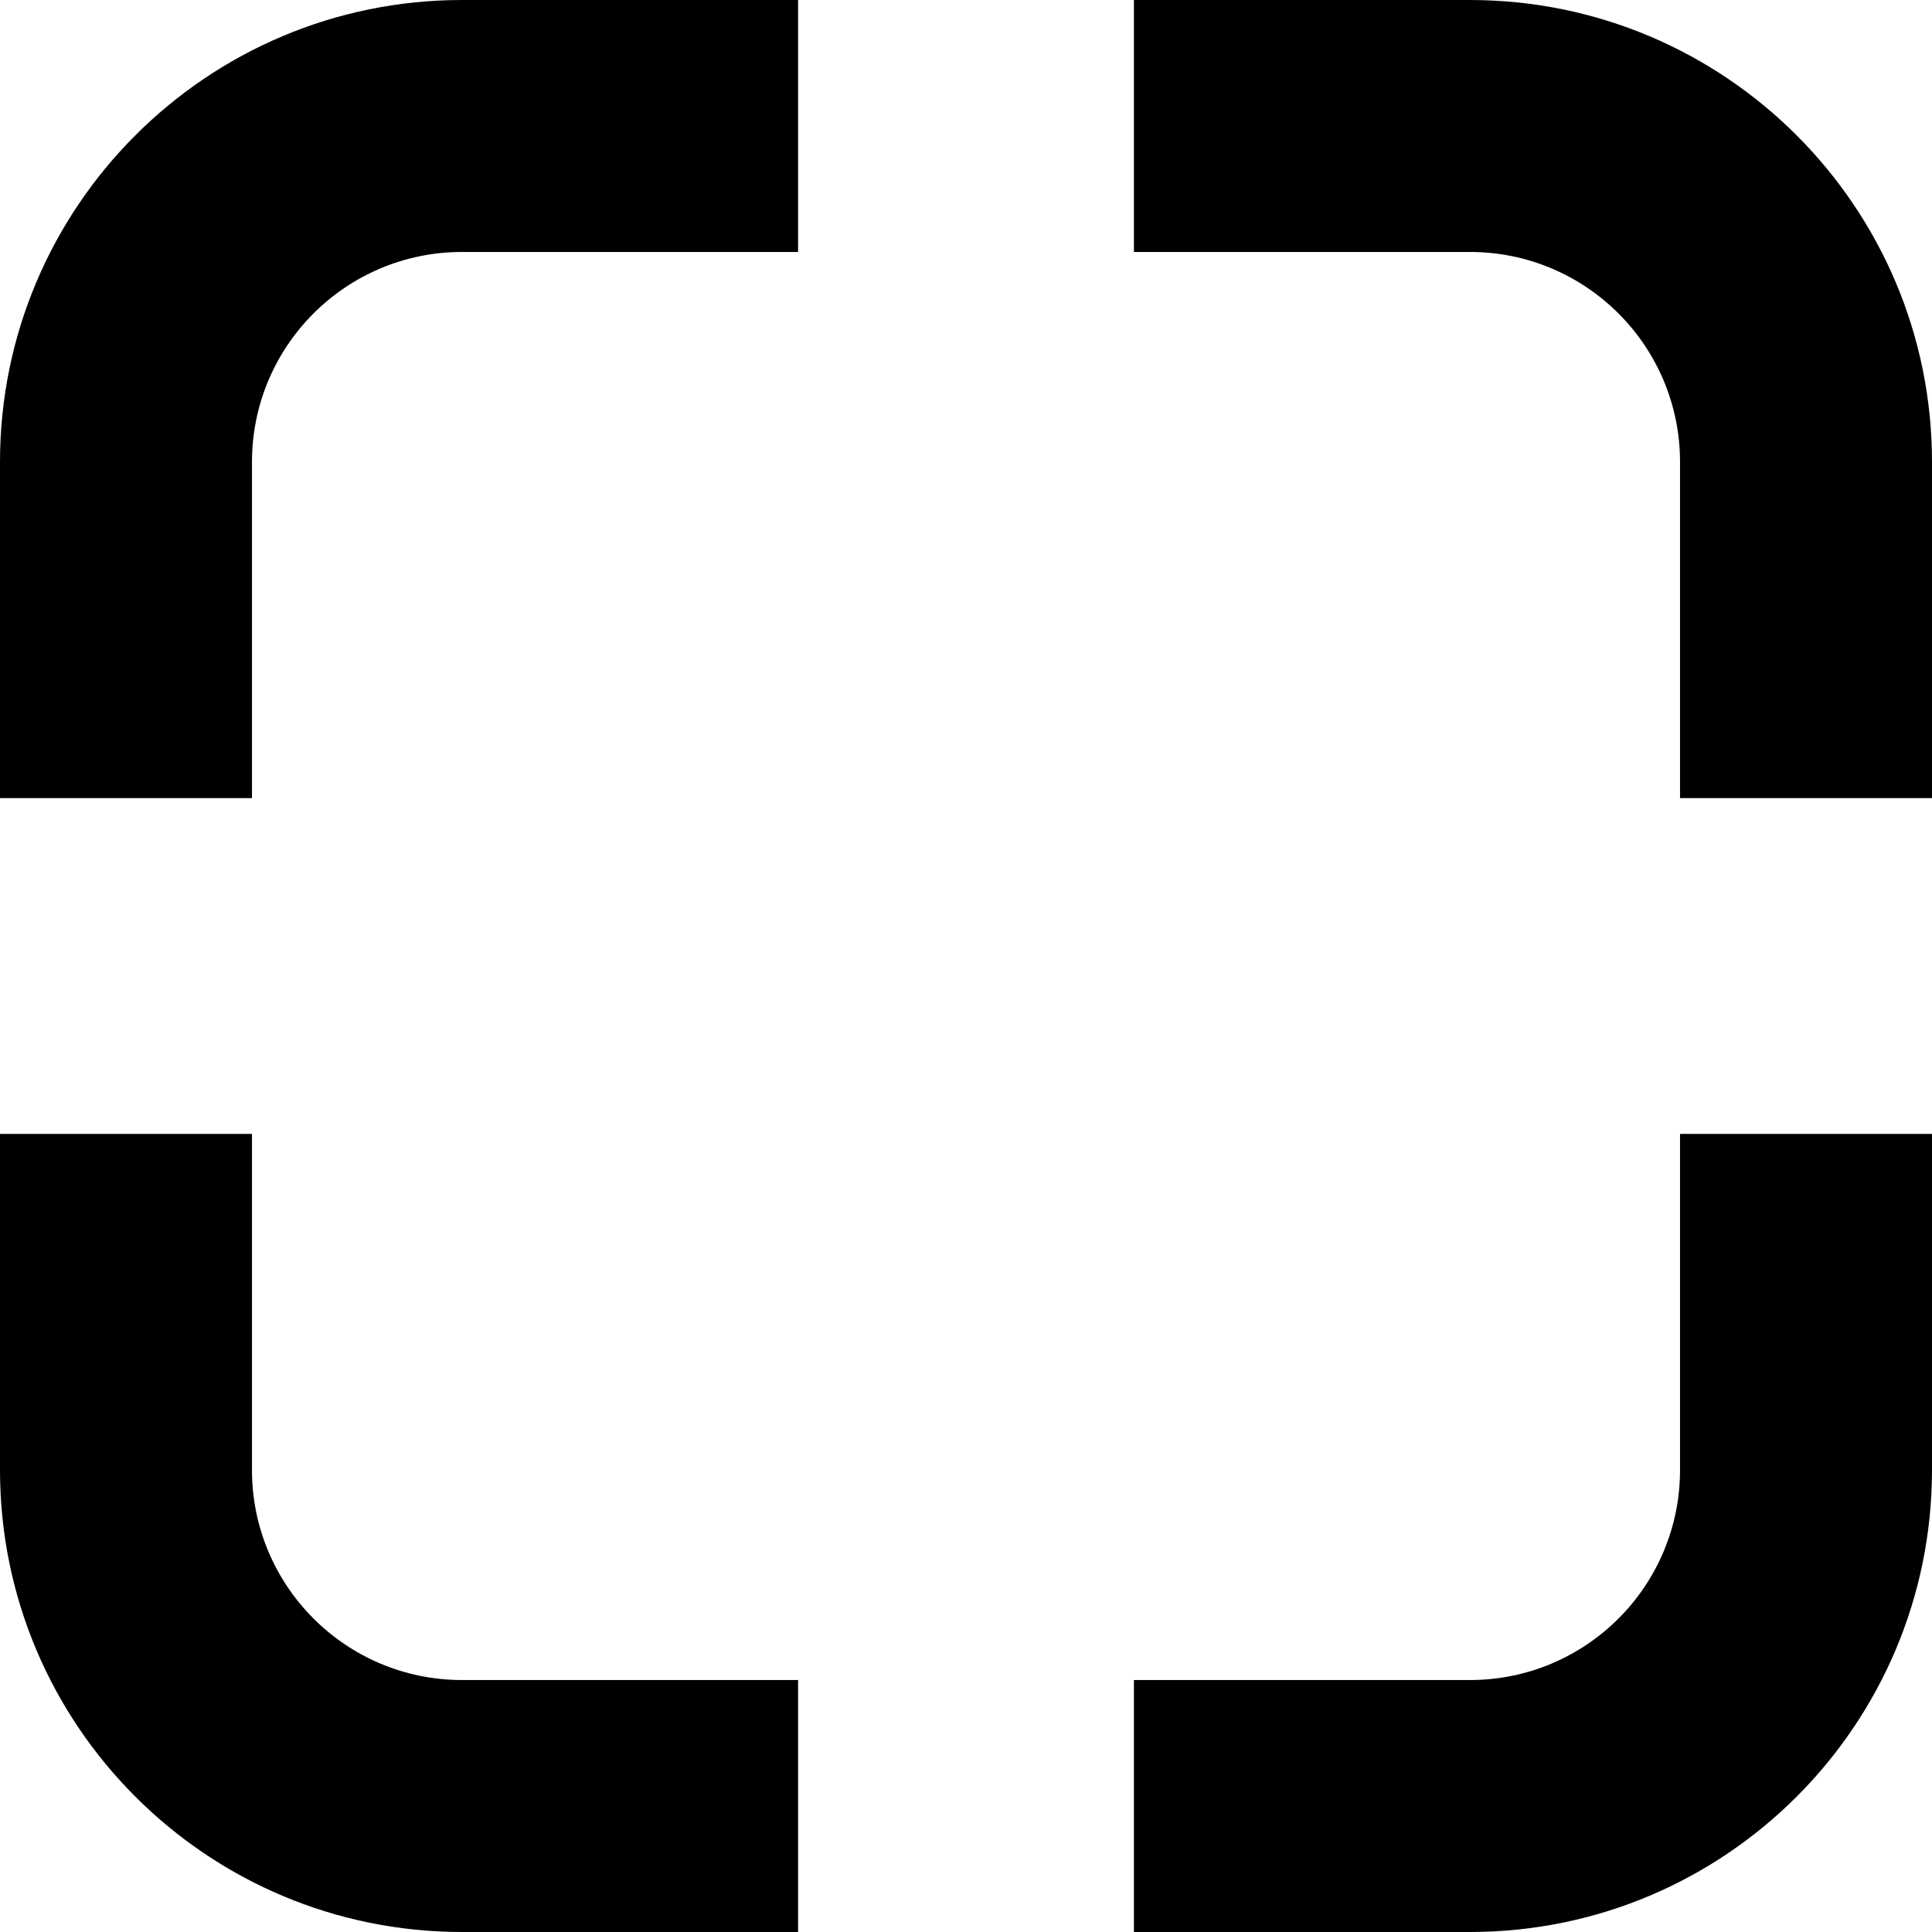
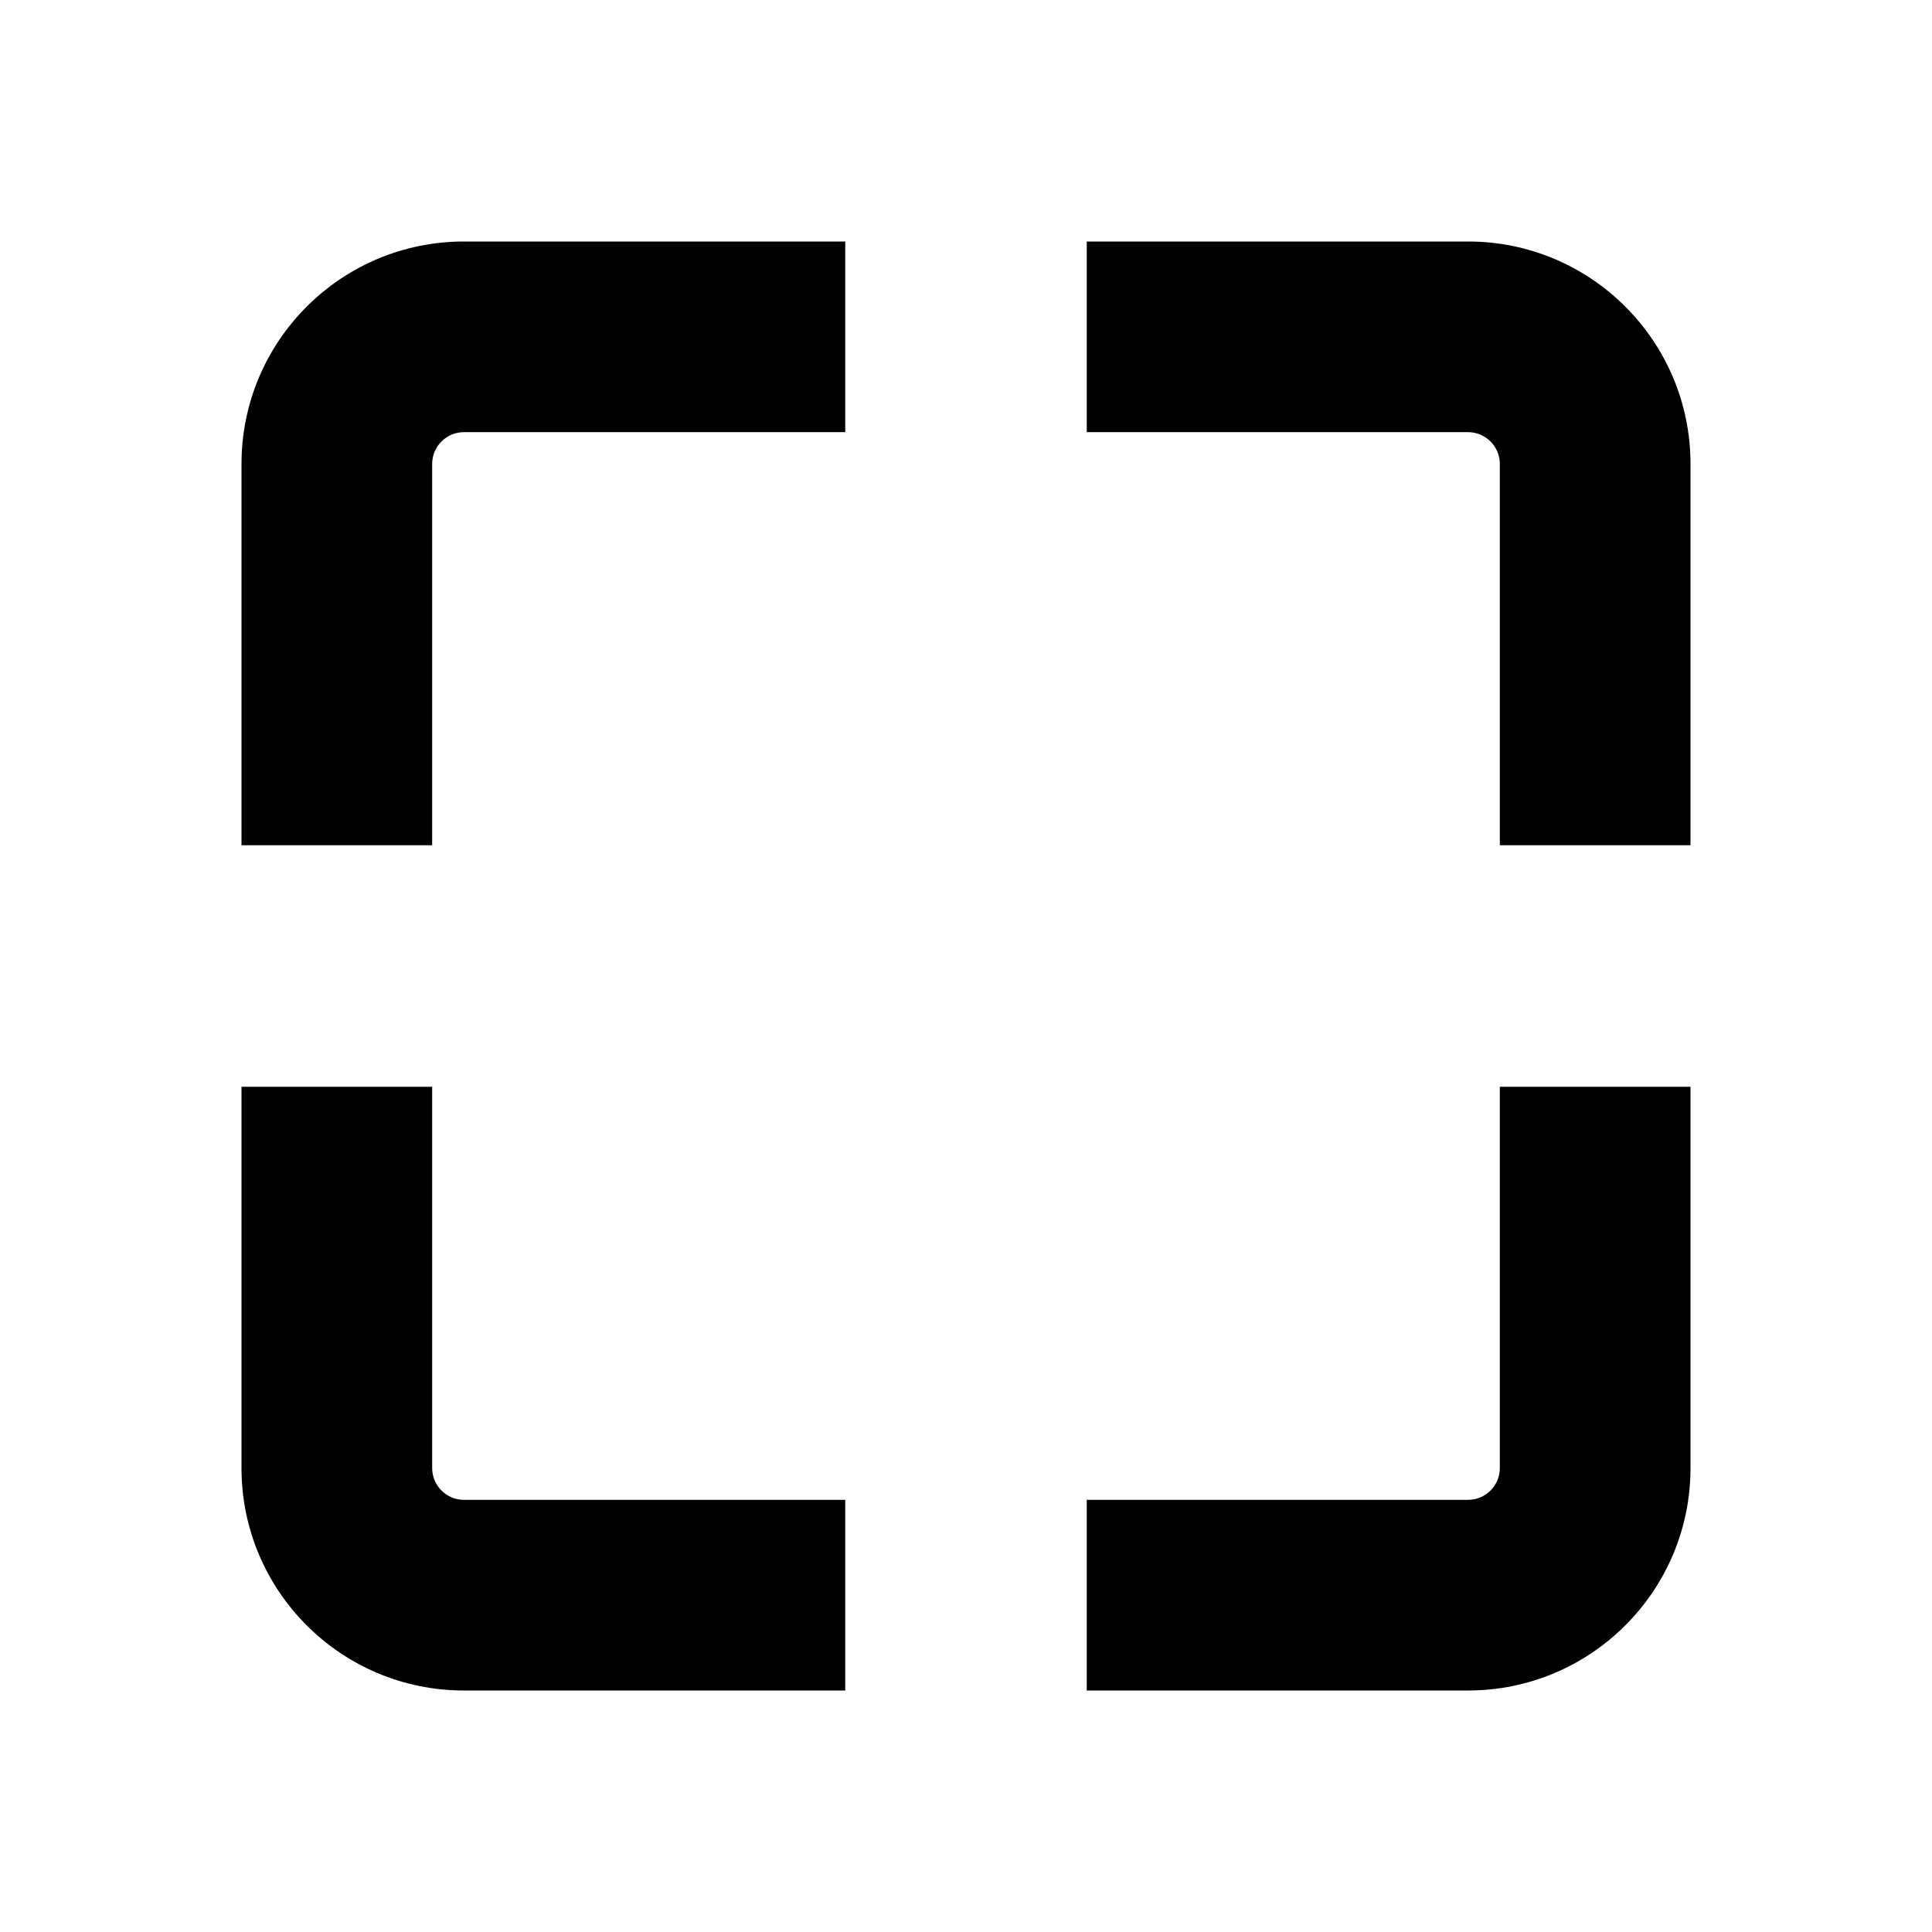
- <svg xmlns="http://www.w3.org/2000/svg" width="12" height="12" viewBox="0 0 12 12" fill="none">
-   <path d="M1.565 9.13C1.565 9.851 2.149 10.435 2.87 10.435H4.957V12H2.87C1.285 12 3.36133e-08 10.715 0 9.13V7.043H1.565V9.13ZM12 9.13C12 10.715 10.715 12 9.13 12H7.043V10.435H9.13C9.851 10.435 10.435 9.851 10.435 9.13V7.043H12V9.13ZM4.957 1.565H2.87C2.149 1.565 1.565 2.149 1.565 2.87V4.957H0V2.87C3.36133e-08 1.285 1.285 0 2.87 0H4.957V1.565ZM9.13 0C10.715 0 12 1.285 12 2.87V4.957H10.435V2.87C10.435 2.149 9.851 1.565 9.13 1.565H7.043V0H9.13Z" fill="black" />
+ <svg xmlns="http://www.w3.org/2000/svg" width="16" height="16" viewBox="0 0 16 16" fill="none">
+   <path d="M3.579 12.158C3.579 12.303 3.697 12.421 3.842 12.421H7V14H3.842C2.825 14 2 13.175 2 12.158V9H3.579V12.158Z" fill="black" />
+   <path d="M14 12.158C14 13.175 13.175 14 12.158 14H9V12.421H12.158C12.303 12.421 12.421 12.303 12.421 12.158V9H14V12.158Z" fill="black" />
+   <path d="M7 3.579H3.842C3.697 3.579 3.579 3.697 3.579 3.842V7H2V3.842C2 2.825 2.825 2 3.842 2H7V3.579Z" fill="black" />
+   <path d="M12.158 2C13.175 2 14 2.825 14 3.842V7H12.421V3.842C12.421 3.697 12.303 3.579 12.158 3.579H9V2H12.158Z" fill="black" />
</svg>
